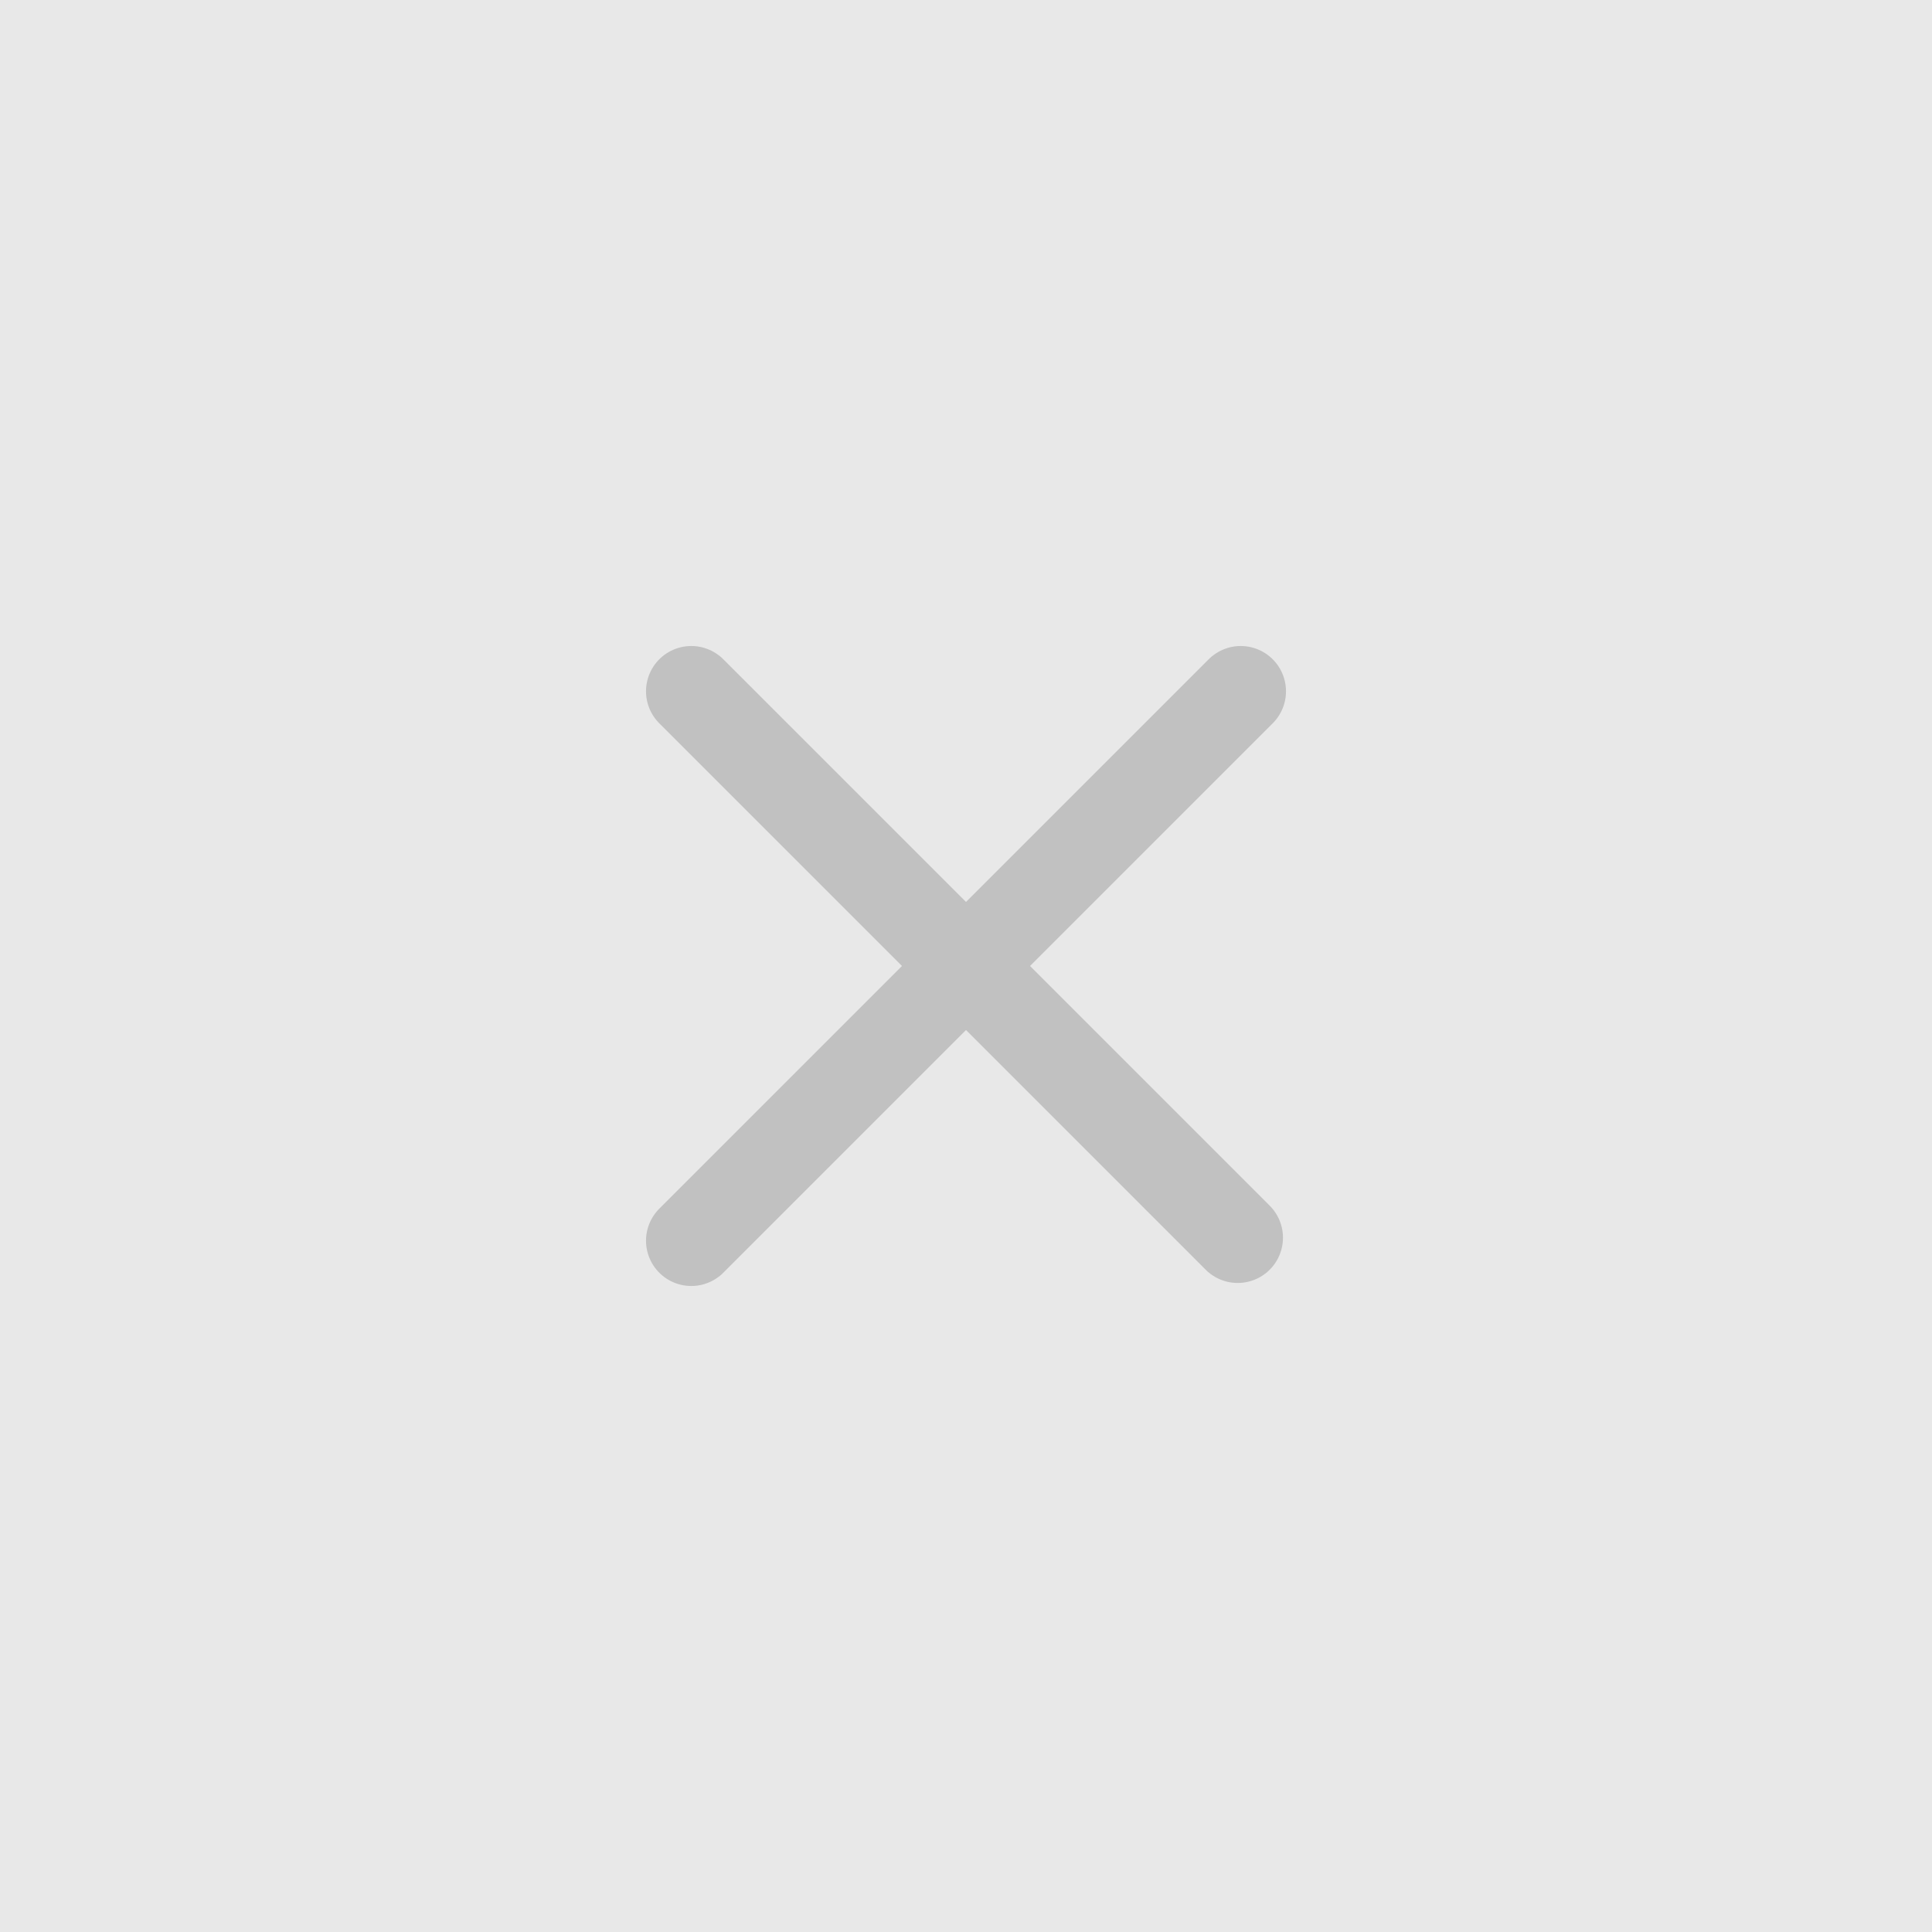
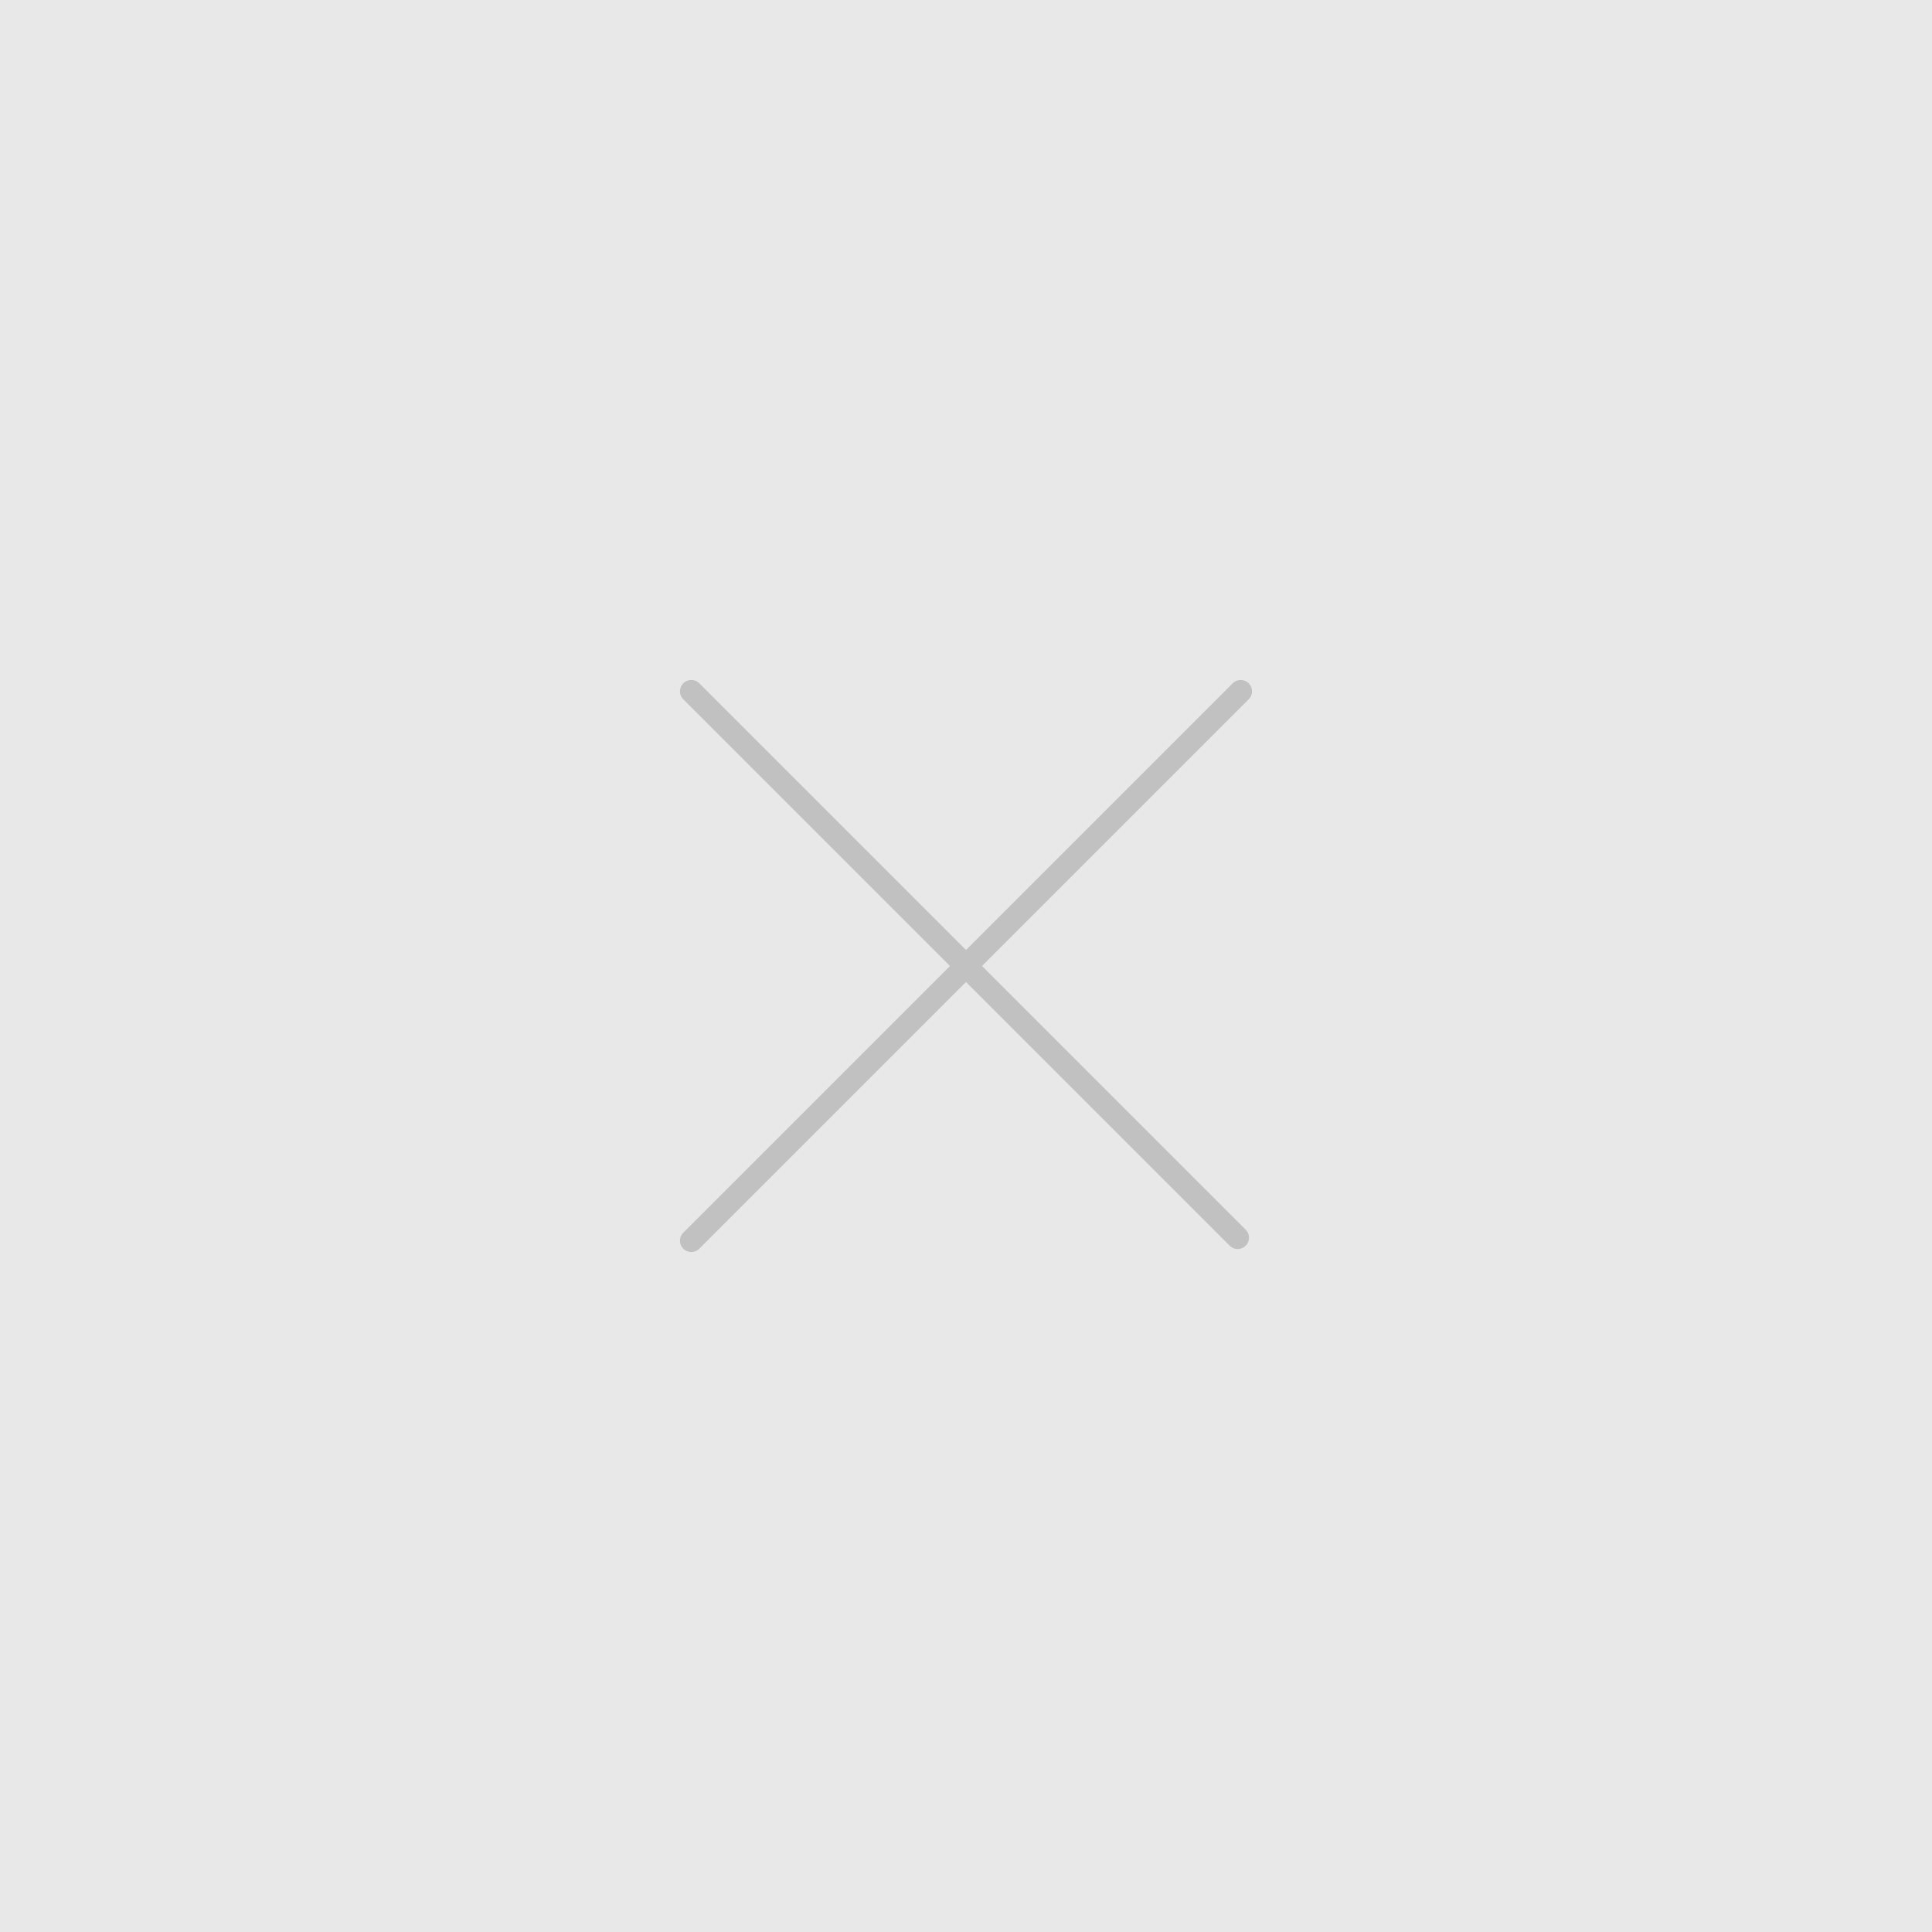
- <svg xmlns="http://www.w3.org/2000/svg" viewBox="0 0 64 64">
-   <path fill-rule="evenodd" clip-rule="evenodd" fill="#e8e8e8" d="M0 0h64v64H0z" />
-   <path d="M41.1 22.9L22.9 41.1m0-18.2L41 41" fill="none" stroke="#c1c1c1" stroke-width="3" stroke-linecap="round" stroke-linejoin="round" stroke-miterlimit="16" />
+ <svg xmlns="http://www.w3.org/2000/svg" xml:space="preserve" viewBox="0 0 64 64">
+   <path d="M0 0h64v64H0z" style="fill-rule:evenodd;clip-rule:evenodd;fill:#e8e8e8" />
+   <path d="M41.1 22.9 22.9 41.1m0-18.2L41 41" style="fill:none;stroke:#c1c1c1;stroke-width:.75;stroke-linecap:round;stroke-linejoin:round;stroke-miterlimit:16" />
</svg>
